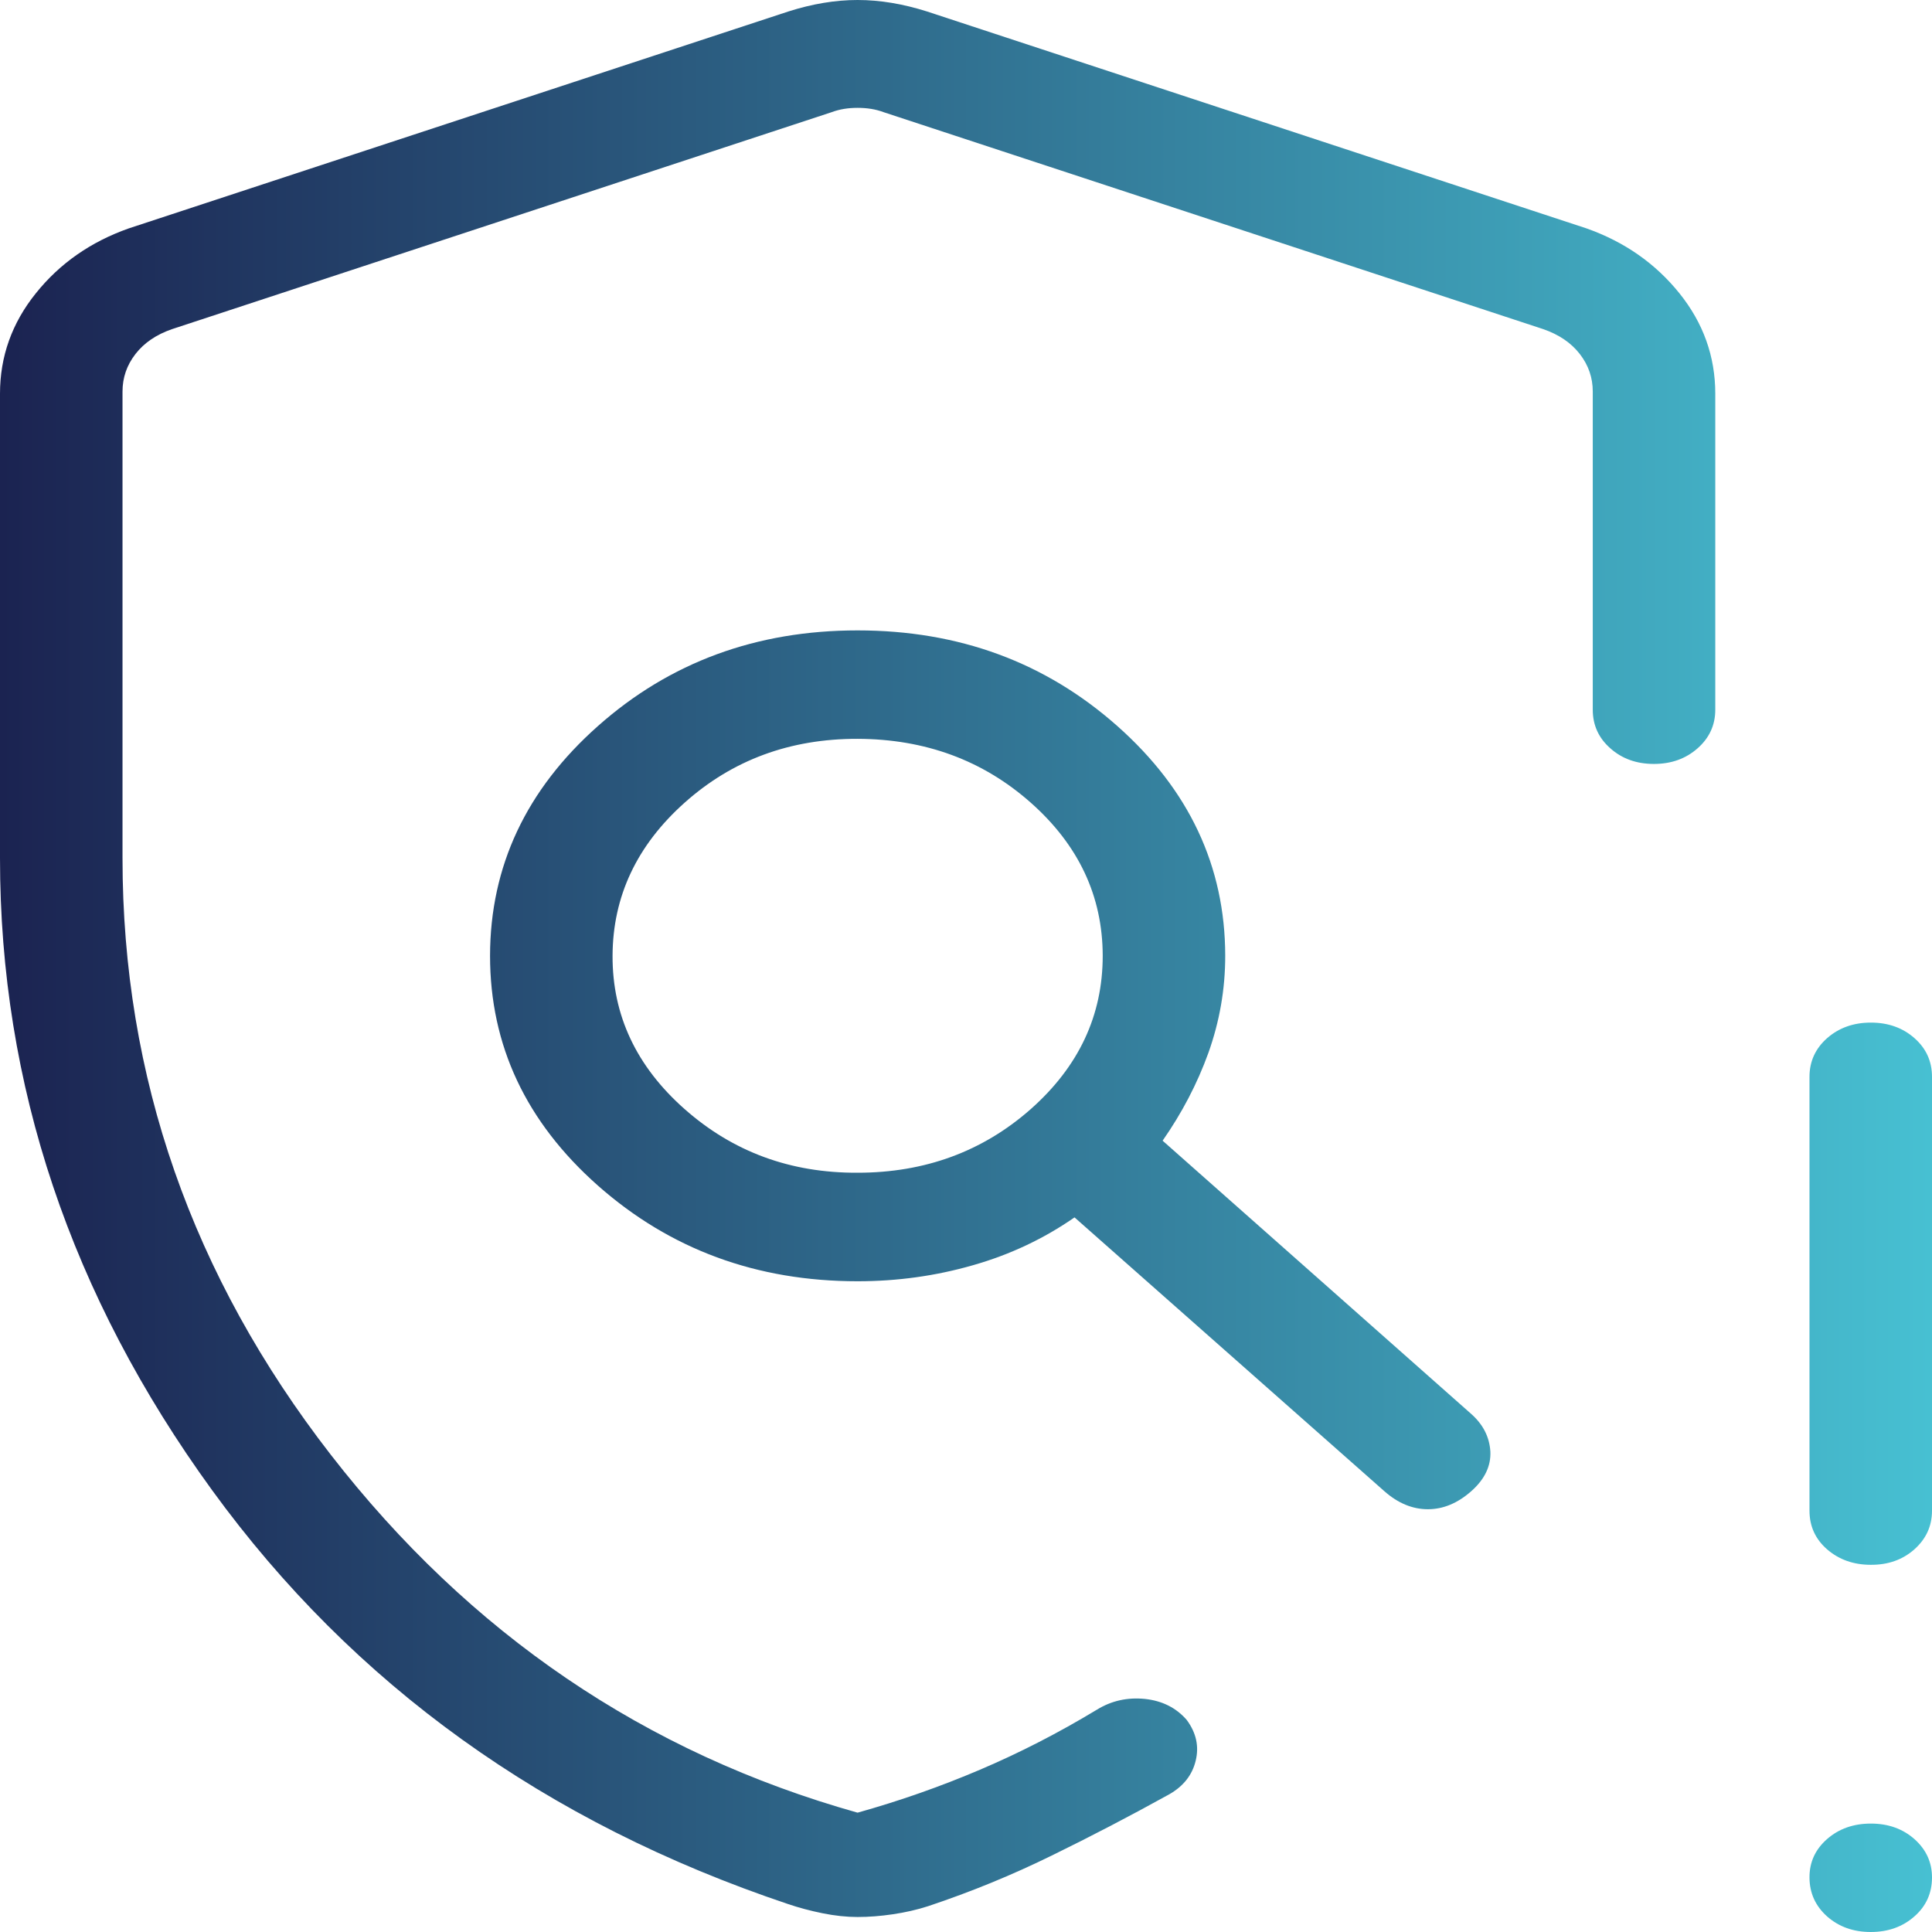
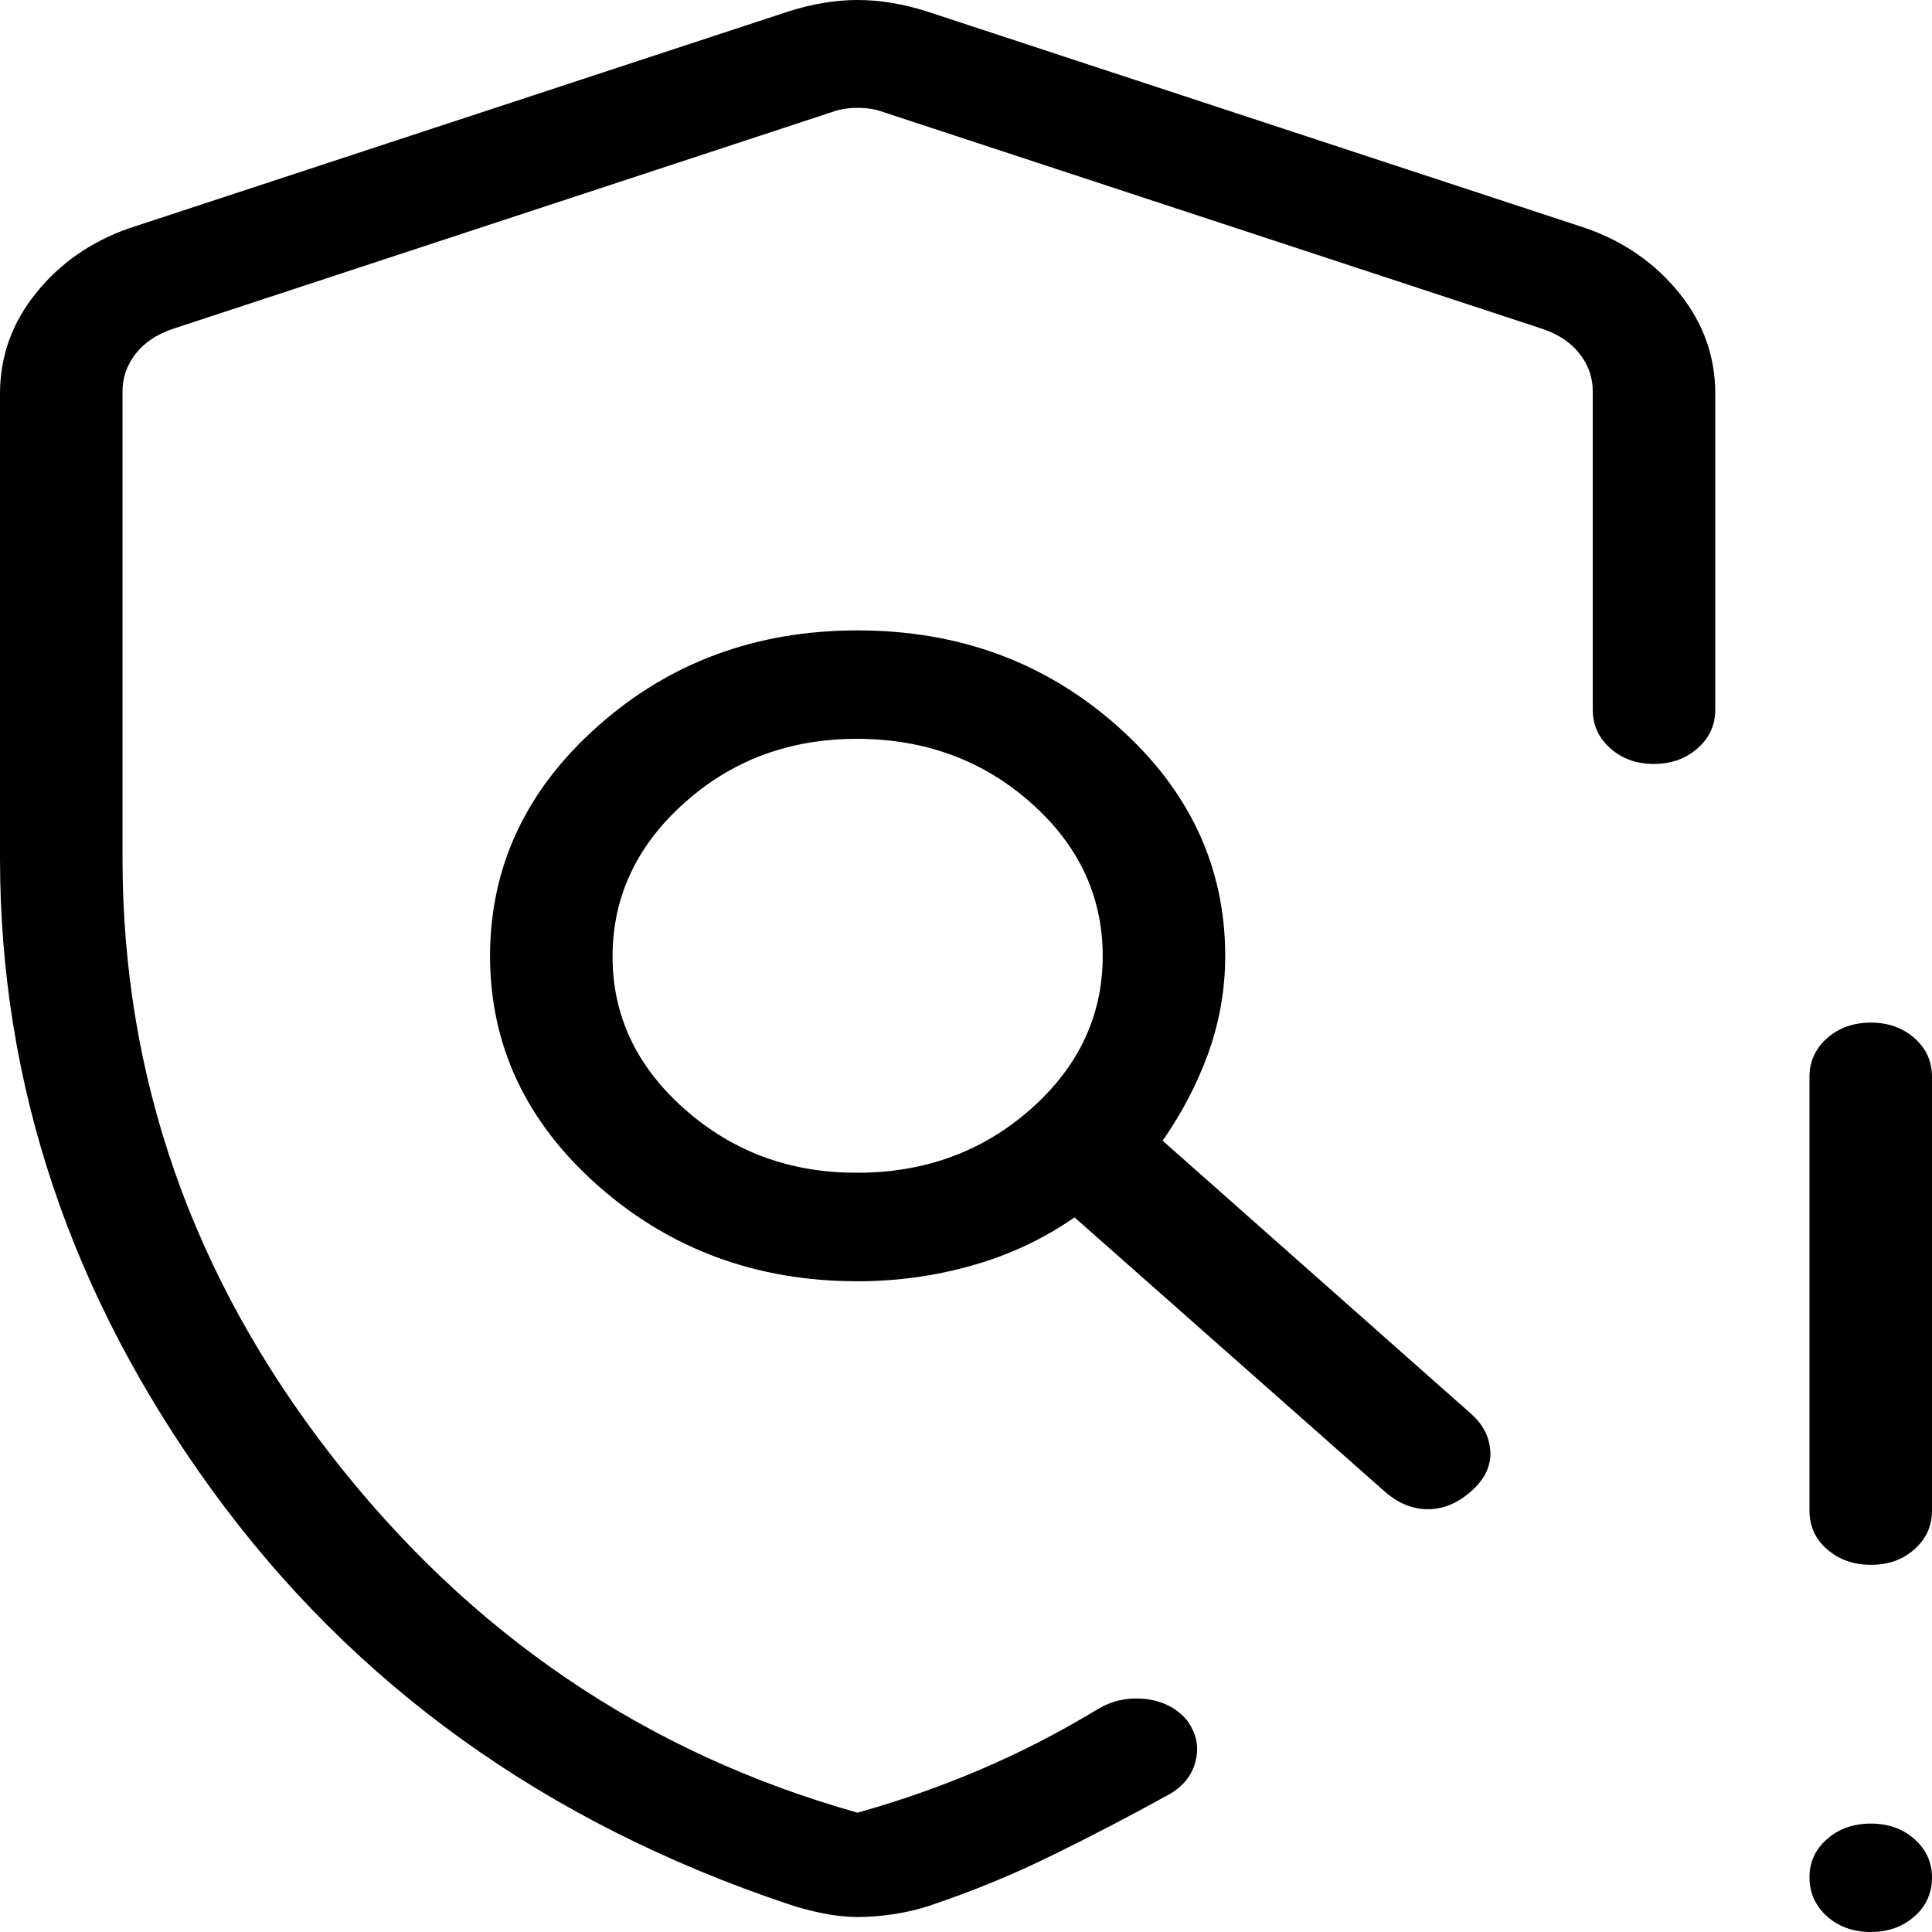
<svg xmlns="http://www.w3.org/2000/svg" width="17" height="17" viewBox="0 0 17 17" fill="none">
  <path d="M7.546 16.868C7.449 16.868 7.346 16.857 7.237 16.835C7.129 16.813 7.028 16.786 6.934 16.754C4.8 16.038 3.11 14.824 1.866 13.112C0.622 11.399 0 9.546 0 7.551V3.464C0 3.137 0.105 2.842 0.316 2.58C0.526 2.318 0.798 2.128 1.132 2.01L6.937 0.101C7.147 0.034 7.35 0 7.546 0C7.743 0 7.946 0.034 8.157 0.101L13.961 2.01C14.294 2.128 14.566 2.318 14.777 2.58C14.988 2.842 15.093 3.137 15.093 3.464V6.245C15.093 6.38 15.041 6.493 14.938 6.584C14.834 6.676 14.706 6.722 14.553 6.722C14.4 6.722 14.272 6.676 14.169 6.584C14.066 6.493 14.015 6.38 14.015 6.245V3.445C14.015 3.323 13.977 3.213 13.901 3.115C13.825 3.017 13.718 2.944 13.579 2.896L7.775 0.987C7.706 0.961 7.63 0.949 7.546 0.949C7.463 0.949 7.387 0.961 7.318 0.987L1.514 2.896C1.375 2.944 1.268 3.017 1.192 3.115C1.116 3.213 1.078 3.323 1.078 3.445V7.551C1.078 9.476 1.689 11.226 2.911 12.801C4.133 14.375 5.678 15.425 7.546 15.95C7.917 15.846 8.276 15.72 8.623 15.572C8.971 15.424 9.314 15.248 9.653 15.043C9.78 14.965 9.92 14.934 10.073 14.949C10.226 14.965 10.35 15.027 10.443 15.135C10.526 15.248 10.552 15.367 10.521 15.493C10.491 15.618 10.414 15.716 10.291 15.787C9.946 15.978 9.601 16.158 9.255 16.327C8.909 16.497 8.547 16.646 8.166 16.773C8.067 16.805 7.964 16.828 7.856 16.844C7.748 16.86 7.645 16.868 7.546 16.868ZM16.461 17C16.308 17 16.18 16.954 16.077 16.863C15.974 16.771 15.923 16.657 15.922 16.522C15.921 16.386 15.973 16.273 16.077 16.182C16.181 16.091 16.31 16.046 16.462 16.046C16.614 16.046 16.742 16.091 16.846 16.183C16.949 16.275 17.001 16.388 17 16.524C16.999 16.659 16.948 16.773 16.845 16.863C16.742 16.954 16.614 17 16.461 17ZM15.922 13.293V9.475C15.922 9.34 15.974 9.226 16.077 9.135C16.181 9.044 16.309 8.998 16.462 8.998C16.615 8.998 16.743 9.044 16.846 9.135C16.949 9.226 17 9.339 17 9.475V13.293C17 13.428 16.948 13.541 16.845 13.633C16.741 13.725 16.613 13.77 16.461 13.769C16.309 13.769 16.181 13.723 16.077 13.633C15.974 13.543 15.922 13.43 15.922 13.293ZM7.546 10.319C8.139 10.319 8.647 10.132 9.07 9.759C9.492 9.385 9.703 8.936 9.703 8.41C9.702 7.885 9.491 7.436 9.07 7.063C8.649 6.69 8.141 6.503 7.546 6.501C6.952 6.5 6.445 6.687 6.024 7.063C5.604 7.438 5.392 7.887 5.39 8.41C5.388 8.933 5.599 9.383 6.024 9.759C6.449 10.135 6.956 10.322 7.546 10.319ZM7.546 11.274C6.657 11.274 5.896 10.993 5.262 10.433C4.628 9.872 4.312 9.198 4.312 8.41C4.313 7.623 4.63 6.948 5.262 6.388C5.894 5.827 6.656 5.547 7.546 5.547C8.437 5.547 9.198 5.827 9.831 6.388C10.463 6.948 10.78 7.623 10.781 8.41C10.781 8.705 10.731 8.989 10.633 9.264C10.534 9.538 10.399 9.795 10.23 10.037L12.945 12.441C13.05 12.534 13.106 12.644 13.114 12.772C13.12 12.9 13.064 13.017 12.945 13.122C12.826 13.227 12.699 13.28 12.564 13.28C12.429 13.28 12.301 13.227 12.182 13.122L9.455 10.712C9.186 10.899 8.888 11.04 8.561 11.133C8.234 11.227 7.896 11.274 7.546 11.274Z" fill="url(#paint0_linear_1344_9807)" />
  <defs>
    <linearGradient id="paint0_linear_1344_9807" x1="0" y1="8.5" x2="17" y2="8.5" gradientUnits="userSpaceOnUse">
-       <stop stop-color="#1B2351" />
-       <stop offset="1" stop-color="#47C0D2" />
+       <stop stopColor="#1B2351" />
+       <stop offset="1" stopColor="#47C0D2" />
    </linearGradient>
  </defs>
</svg>
